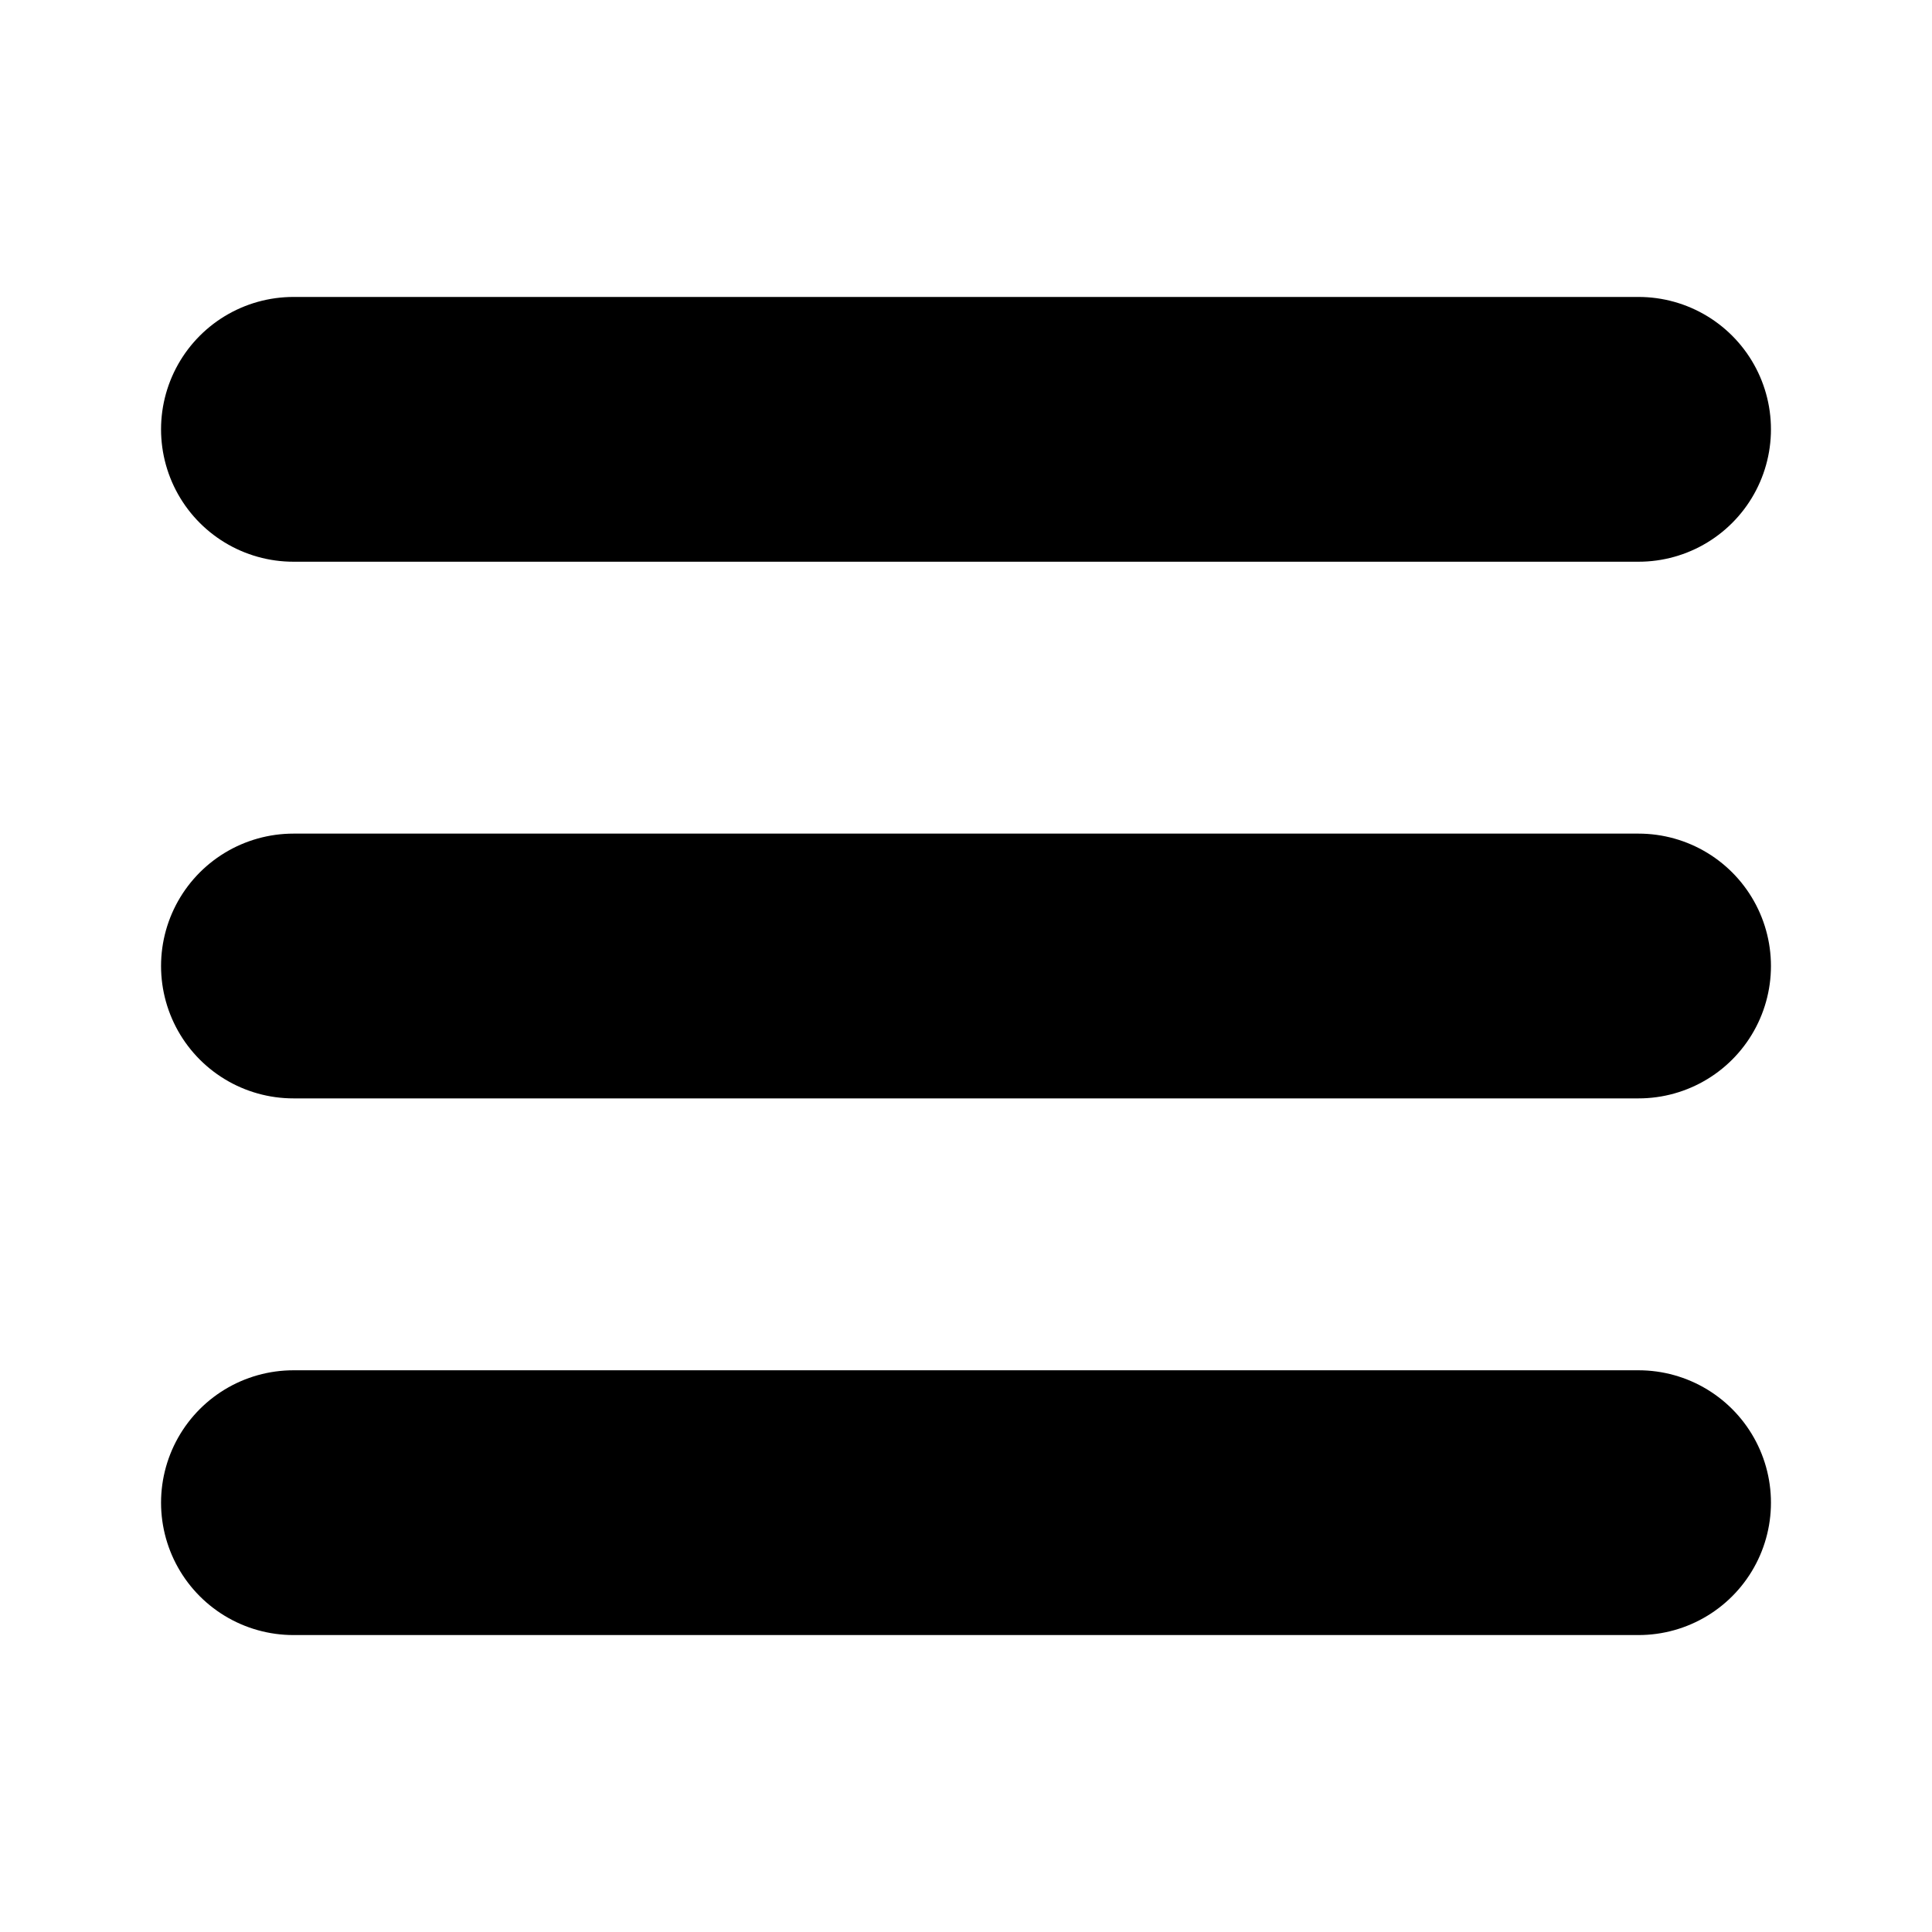
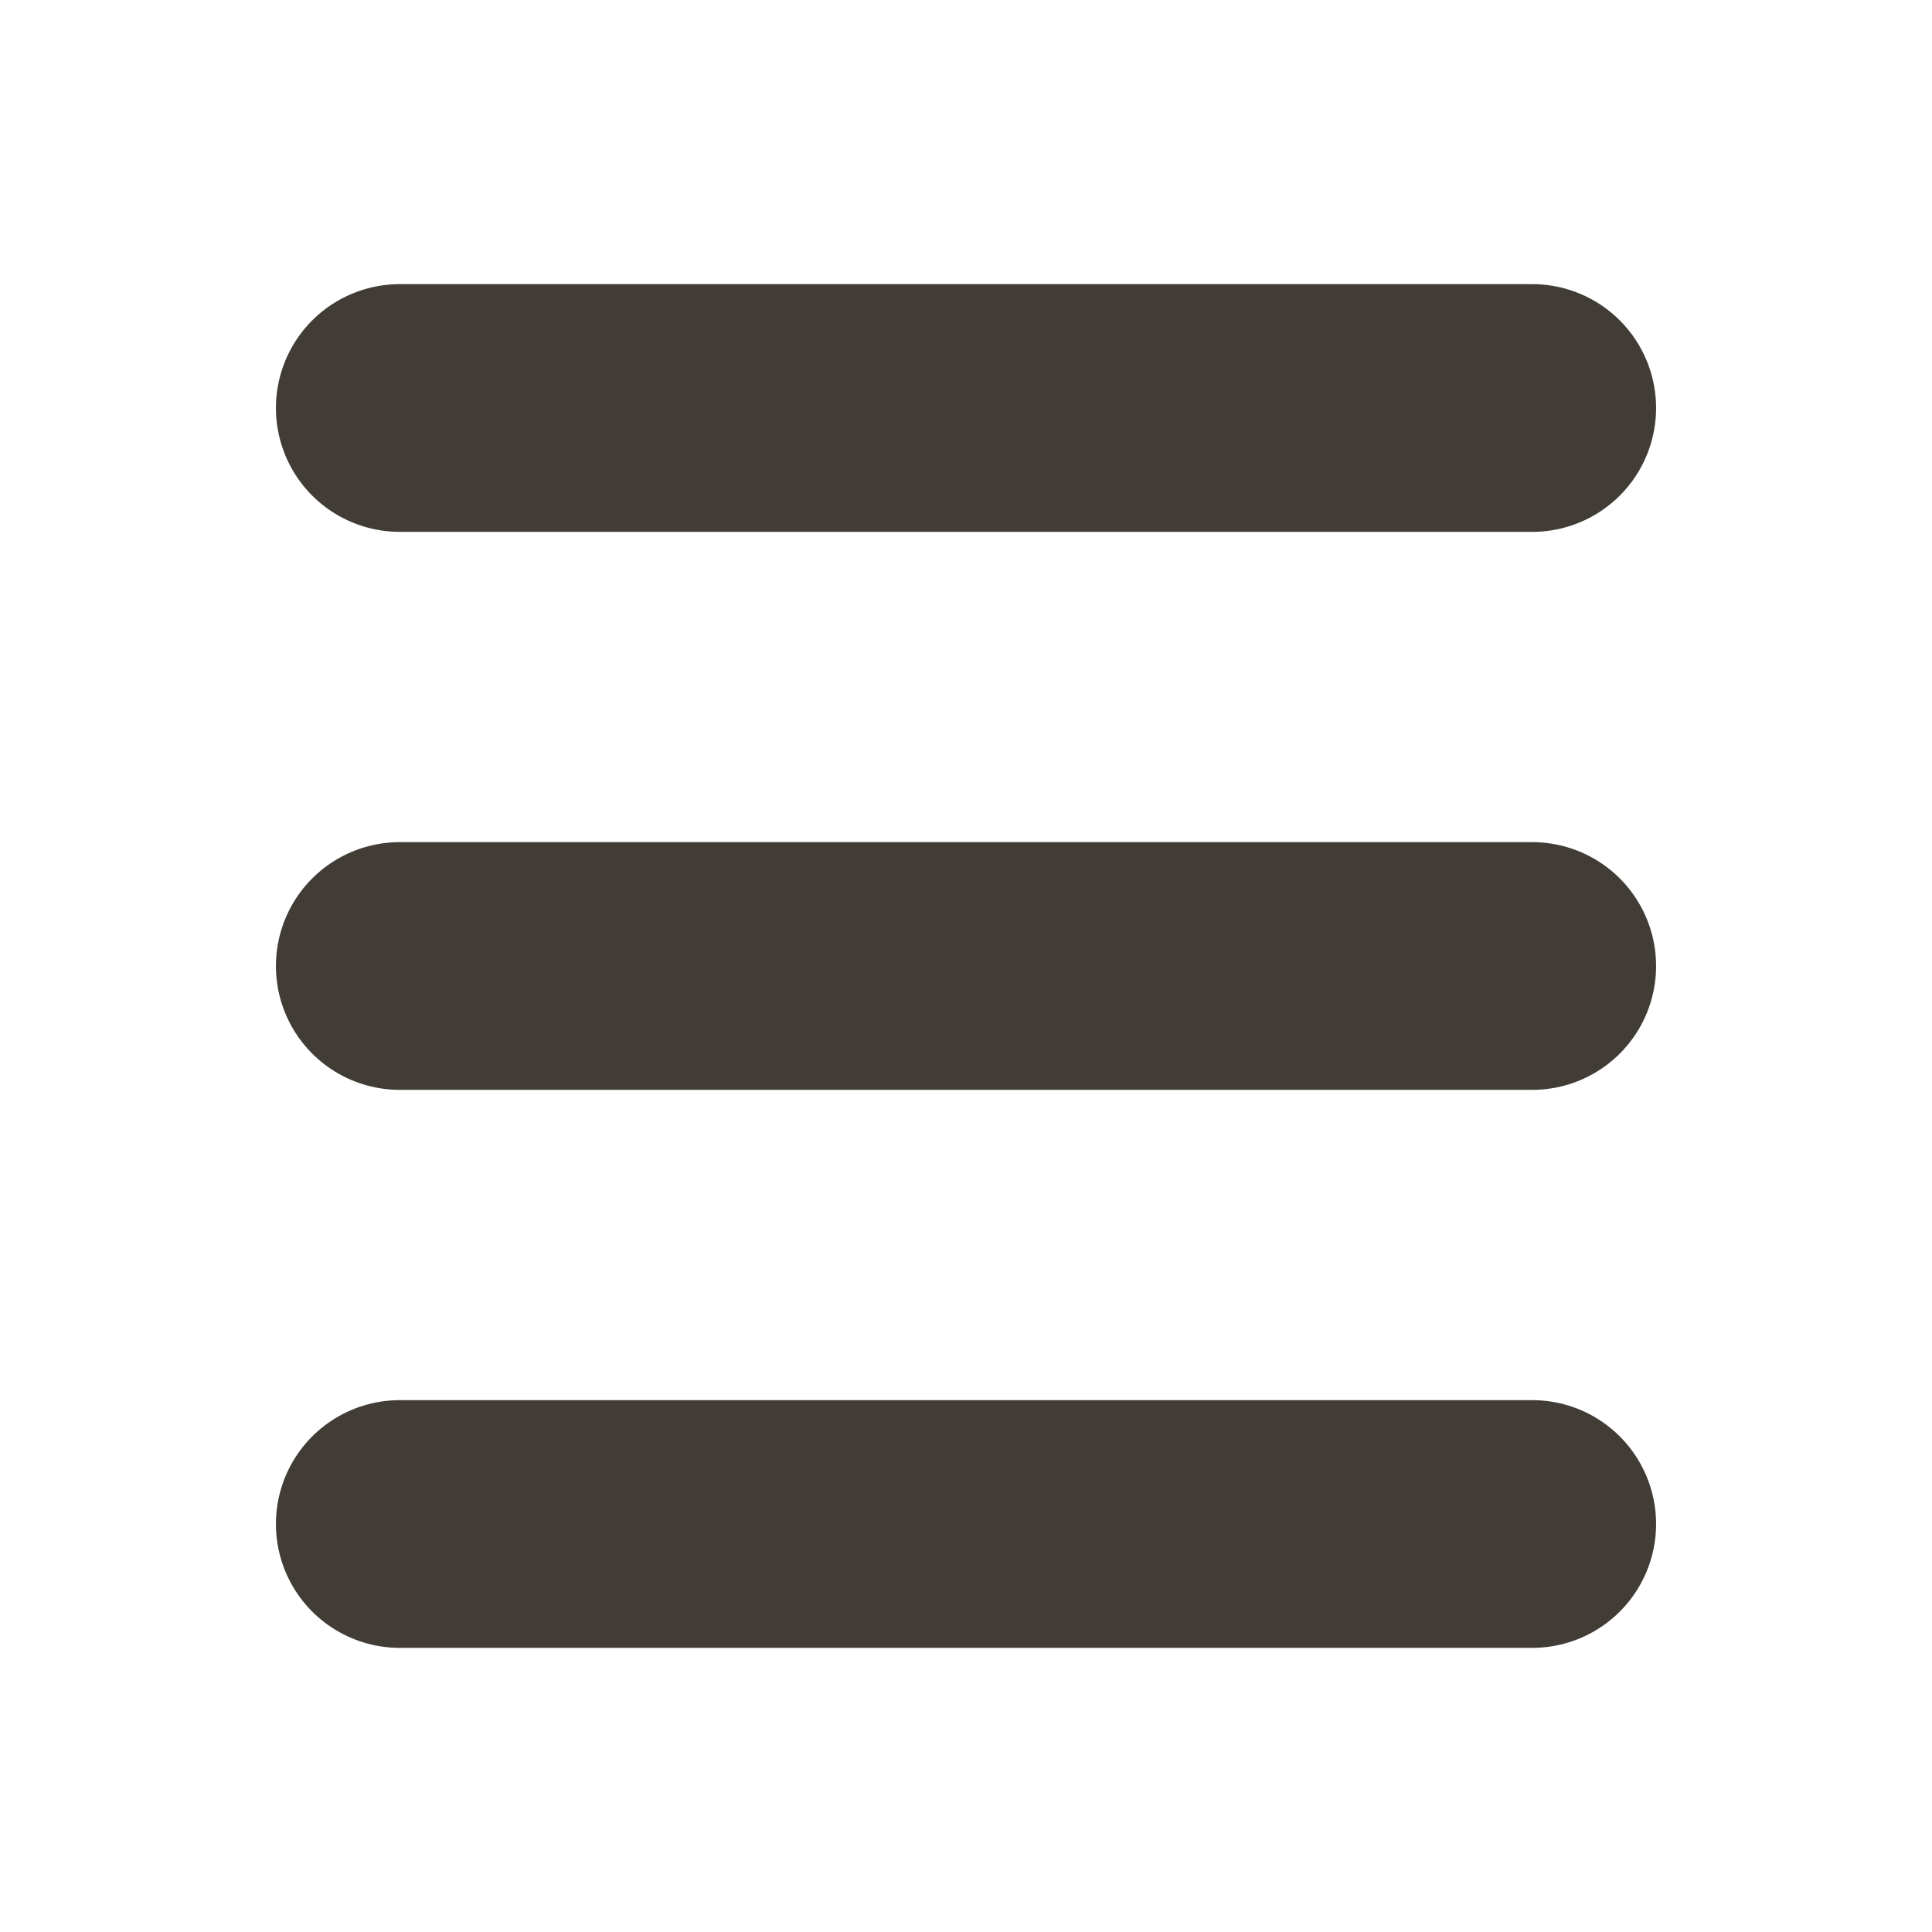
- <svg xmlns="http://www.w3.org/2000/svg" width="360" height="360" id="svg2" version="1.1">
+ <svg xmlns="http://www.w3.org/2000/svg" width="300" height="300" id="svg2" version="1.1">
  <defs id="defs4" />
  <g id="layer1" transform="translate(10.01562,-803.0312)">
    <g id="g3837" transform="translate(24.99314,50.33725)">
-       <path id="path3785-0" d="M 19.668,1032.694 H 270.314 v 0" style="fill:none;stroke:#000000;stroke-width:49.336;stroke-linecap:round;stroke-linejoin:miter;stroke-miterlimit:4;stroke-dasharray:none;stroke-opacity:1" />
-       <path id="path3785-0-9" d="M 19.668,932.694 H 270.314 v 0" style="fill:none;stroke:#000000;stroke-width:49.336;stroke-linecap:round;stroke-linejoin:miter;stroke-miterlimit:4;stroke-dasharray:none;stroke-opacity:1" />
-       <path id="path3785-0-4" d="M 19.668,832.694 H 270.314 v 0" style="fill:none;stroke:#000000;stroke-width:49.336;stroke-linecap:round;stroke-linejoin:miter;stroke-miterlimit:4;stroke-dasharray:none;stroke-opacity:1" />
+       <path id="path3785-0" d="M 27.068,989.34 H 202.915 v 0" style="fill:none;stroke:#413d36;stroke-width:38.466;stroke-linecap:round;stroke-linejoin:miter;stroke-miterlimit:4;stroke-dasharray:none;stroke-opacity:1" />
+       <path id="path3785-0-9" d="M 27.068,902.694 H 202.915 v 0" style="fill:none;stroke:#413d36;stroke-width:38.466;stroke-linecap:round;stroke-linejoin:miter;stroke-miterlimit:4;stroke-dasharray:none;stroke-opacity:1" />
+       <path id="path3785-0-4" d="M 27.068,816.048 H 202.915 v 0" style="fill:none;stroke:#413d36;stroke-width:38.466;stroke-linecap:round;stroke-linejoin:miter;stroke-miterlimit:4;stroke-dasharray:none;stroke-opacity:1" />
    </g>
  </g>
</svg>
